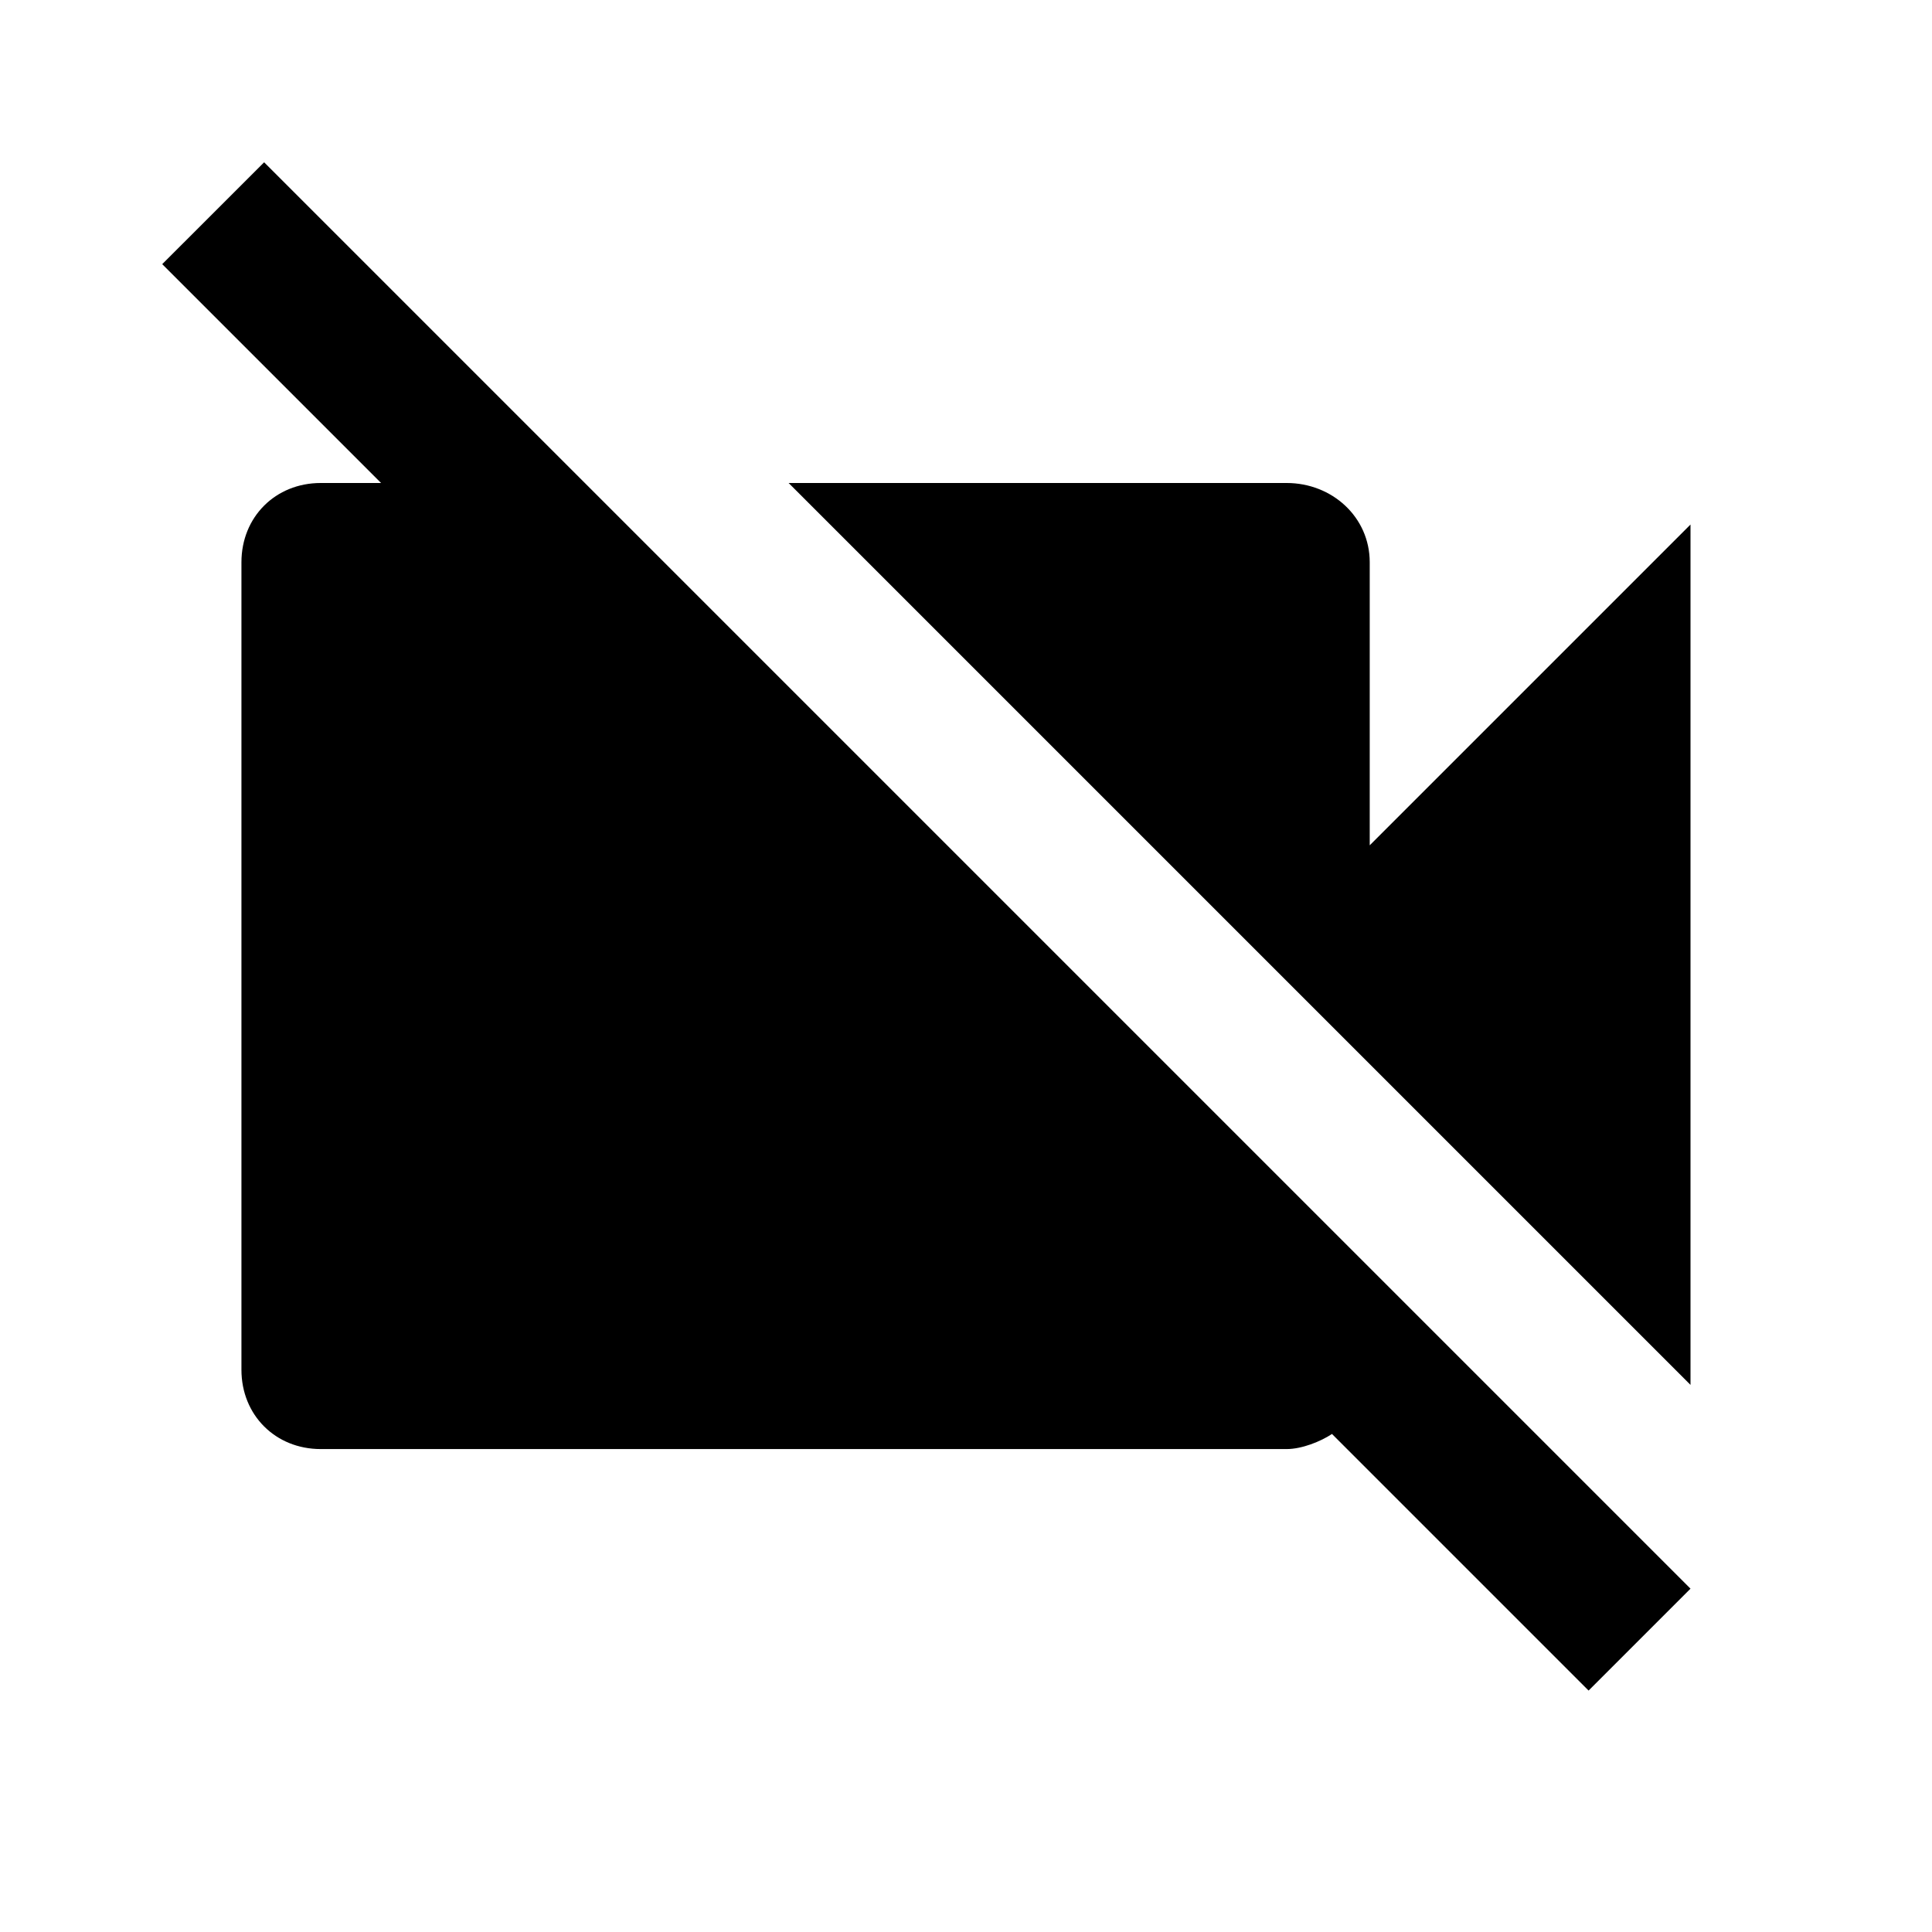
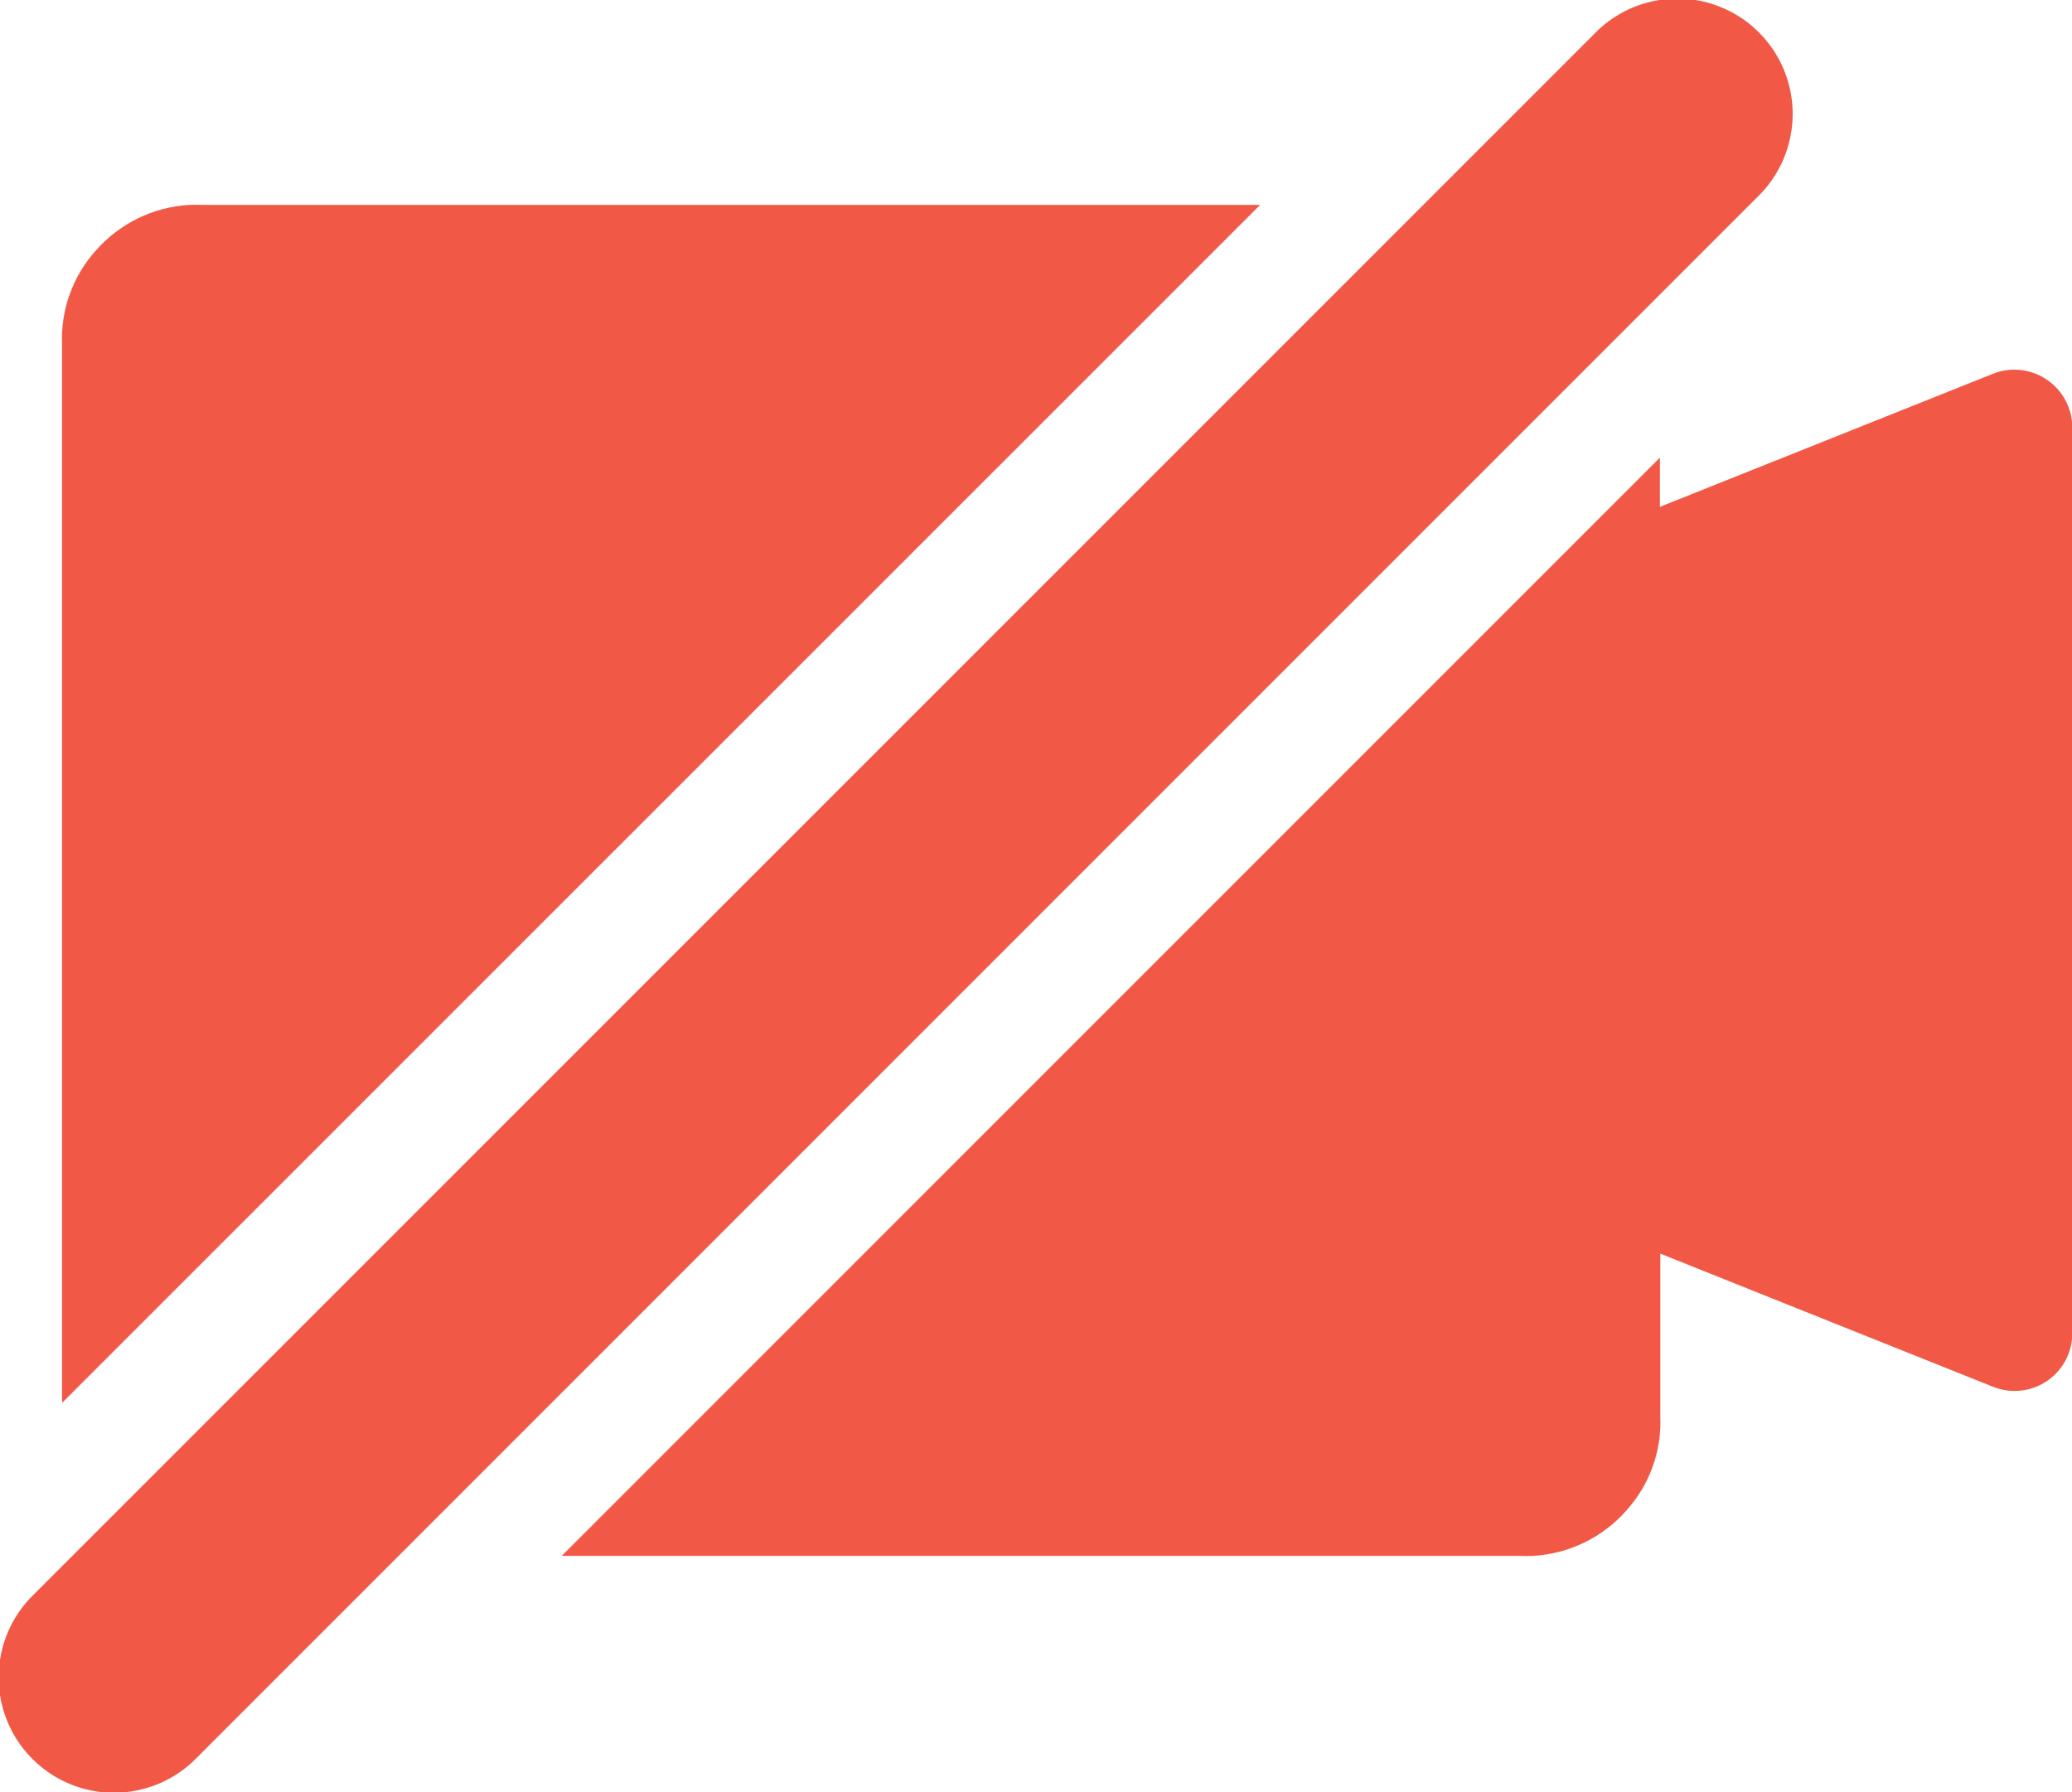
- <svg xmlns="http://www.w3.org/2000/svg" version="1.1" width="32" height="32" viewBox="0 0 32 32">
-   <path d="M4.375 2.688l23.625 23.625-1.688 1.688-4.25-4.25c-0.188 0.125-0.5 0.25-0.75 0.25h-16c-0.75 0-1.313-0.563-1.313-1.313v-13.375c0-0.75 0.563-1.313 1.313-1.313h1l-3.625-3.625zM28 8.688v14.25l-14.938-14.938h8.25c0.75 0 1.375 0.563 1.375 1.313v4.688z" />
+ <svg xmlns="http://www.w3.org/2000/svg" width="35.922" height="31.054" viewBox="0 0 35.922 31.054">
+   <defs>
+     <style>.a{fill:#f15946;}</style>
+   </defs>
+   <g transform="translate(-47.266 -36.267)">
+     <path class="a" d="M50.824,39.819c-.092,0-.181-.005-.277,0a2.336,2.336,0,0,0-1.616.787,2.29,2.29,0,0,0-.589,1.639l0,18.342L69.113,39.819Z" />
+     <path class="a" d="M82.749,42.847a1,1,0,0,0-.932-.1l-5.773,2.306V44.2L57.005,63.239H73.6a2.274,2.274,0,0,0,.247,0,2.332,2.332,0,0,0,1.616-.787,2.291,2.291,0,0,0,.588-1.638V58l5.771,2.309a1.018,1.018,0,0,0,.371.071,1,1,0,0,0,1-1V43.675A1,1,0,0,0,82.749,42.847Z" />
+     <path class="a" d="M49.342,60.975h0Z" />
+     <path class="a" d="M49.342,60.975Z" />
+     <path class="a" d="M50.681,66.735a2,2,0,1,1-2.828-2.828L74.907,36.853a2,2,0,1,1,2.828,2.828" />
+   </g>
</svg>
